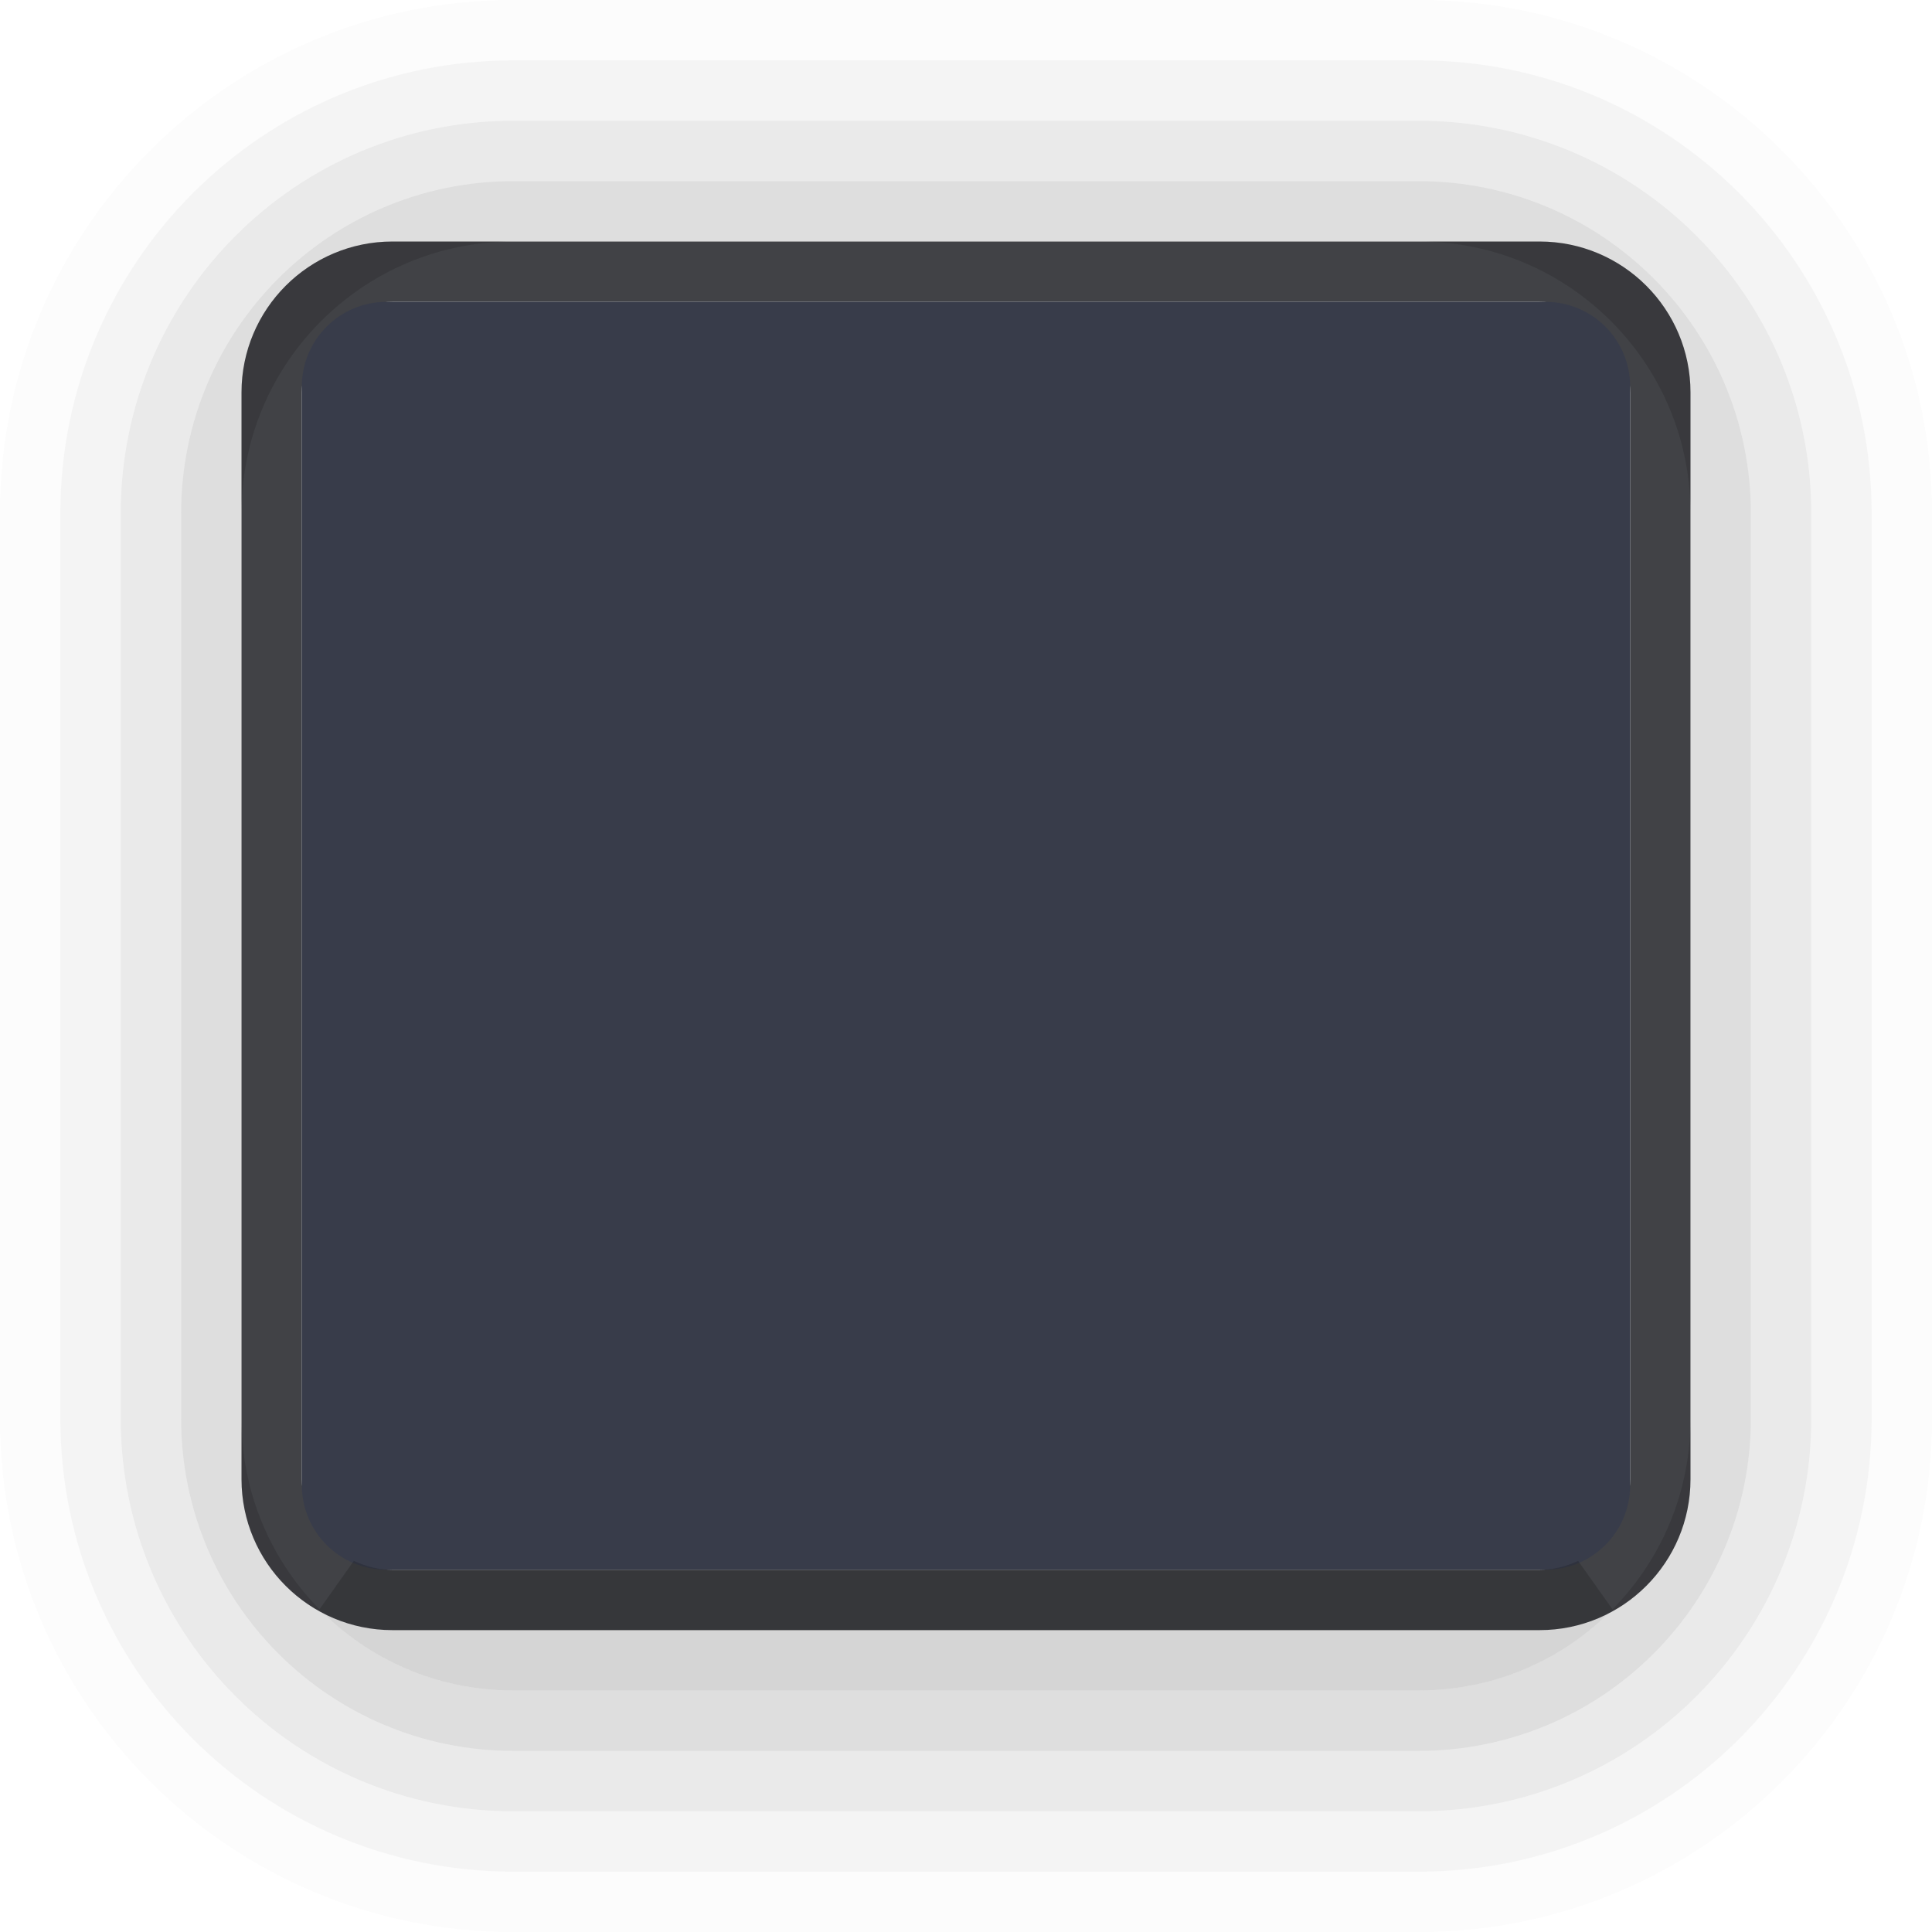
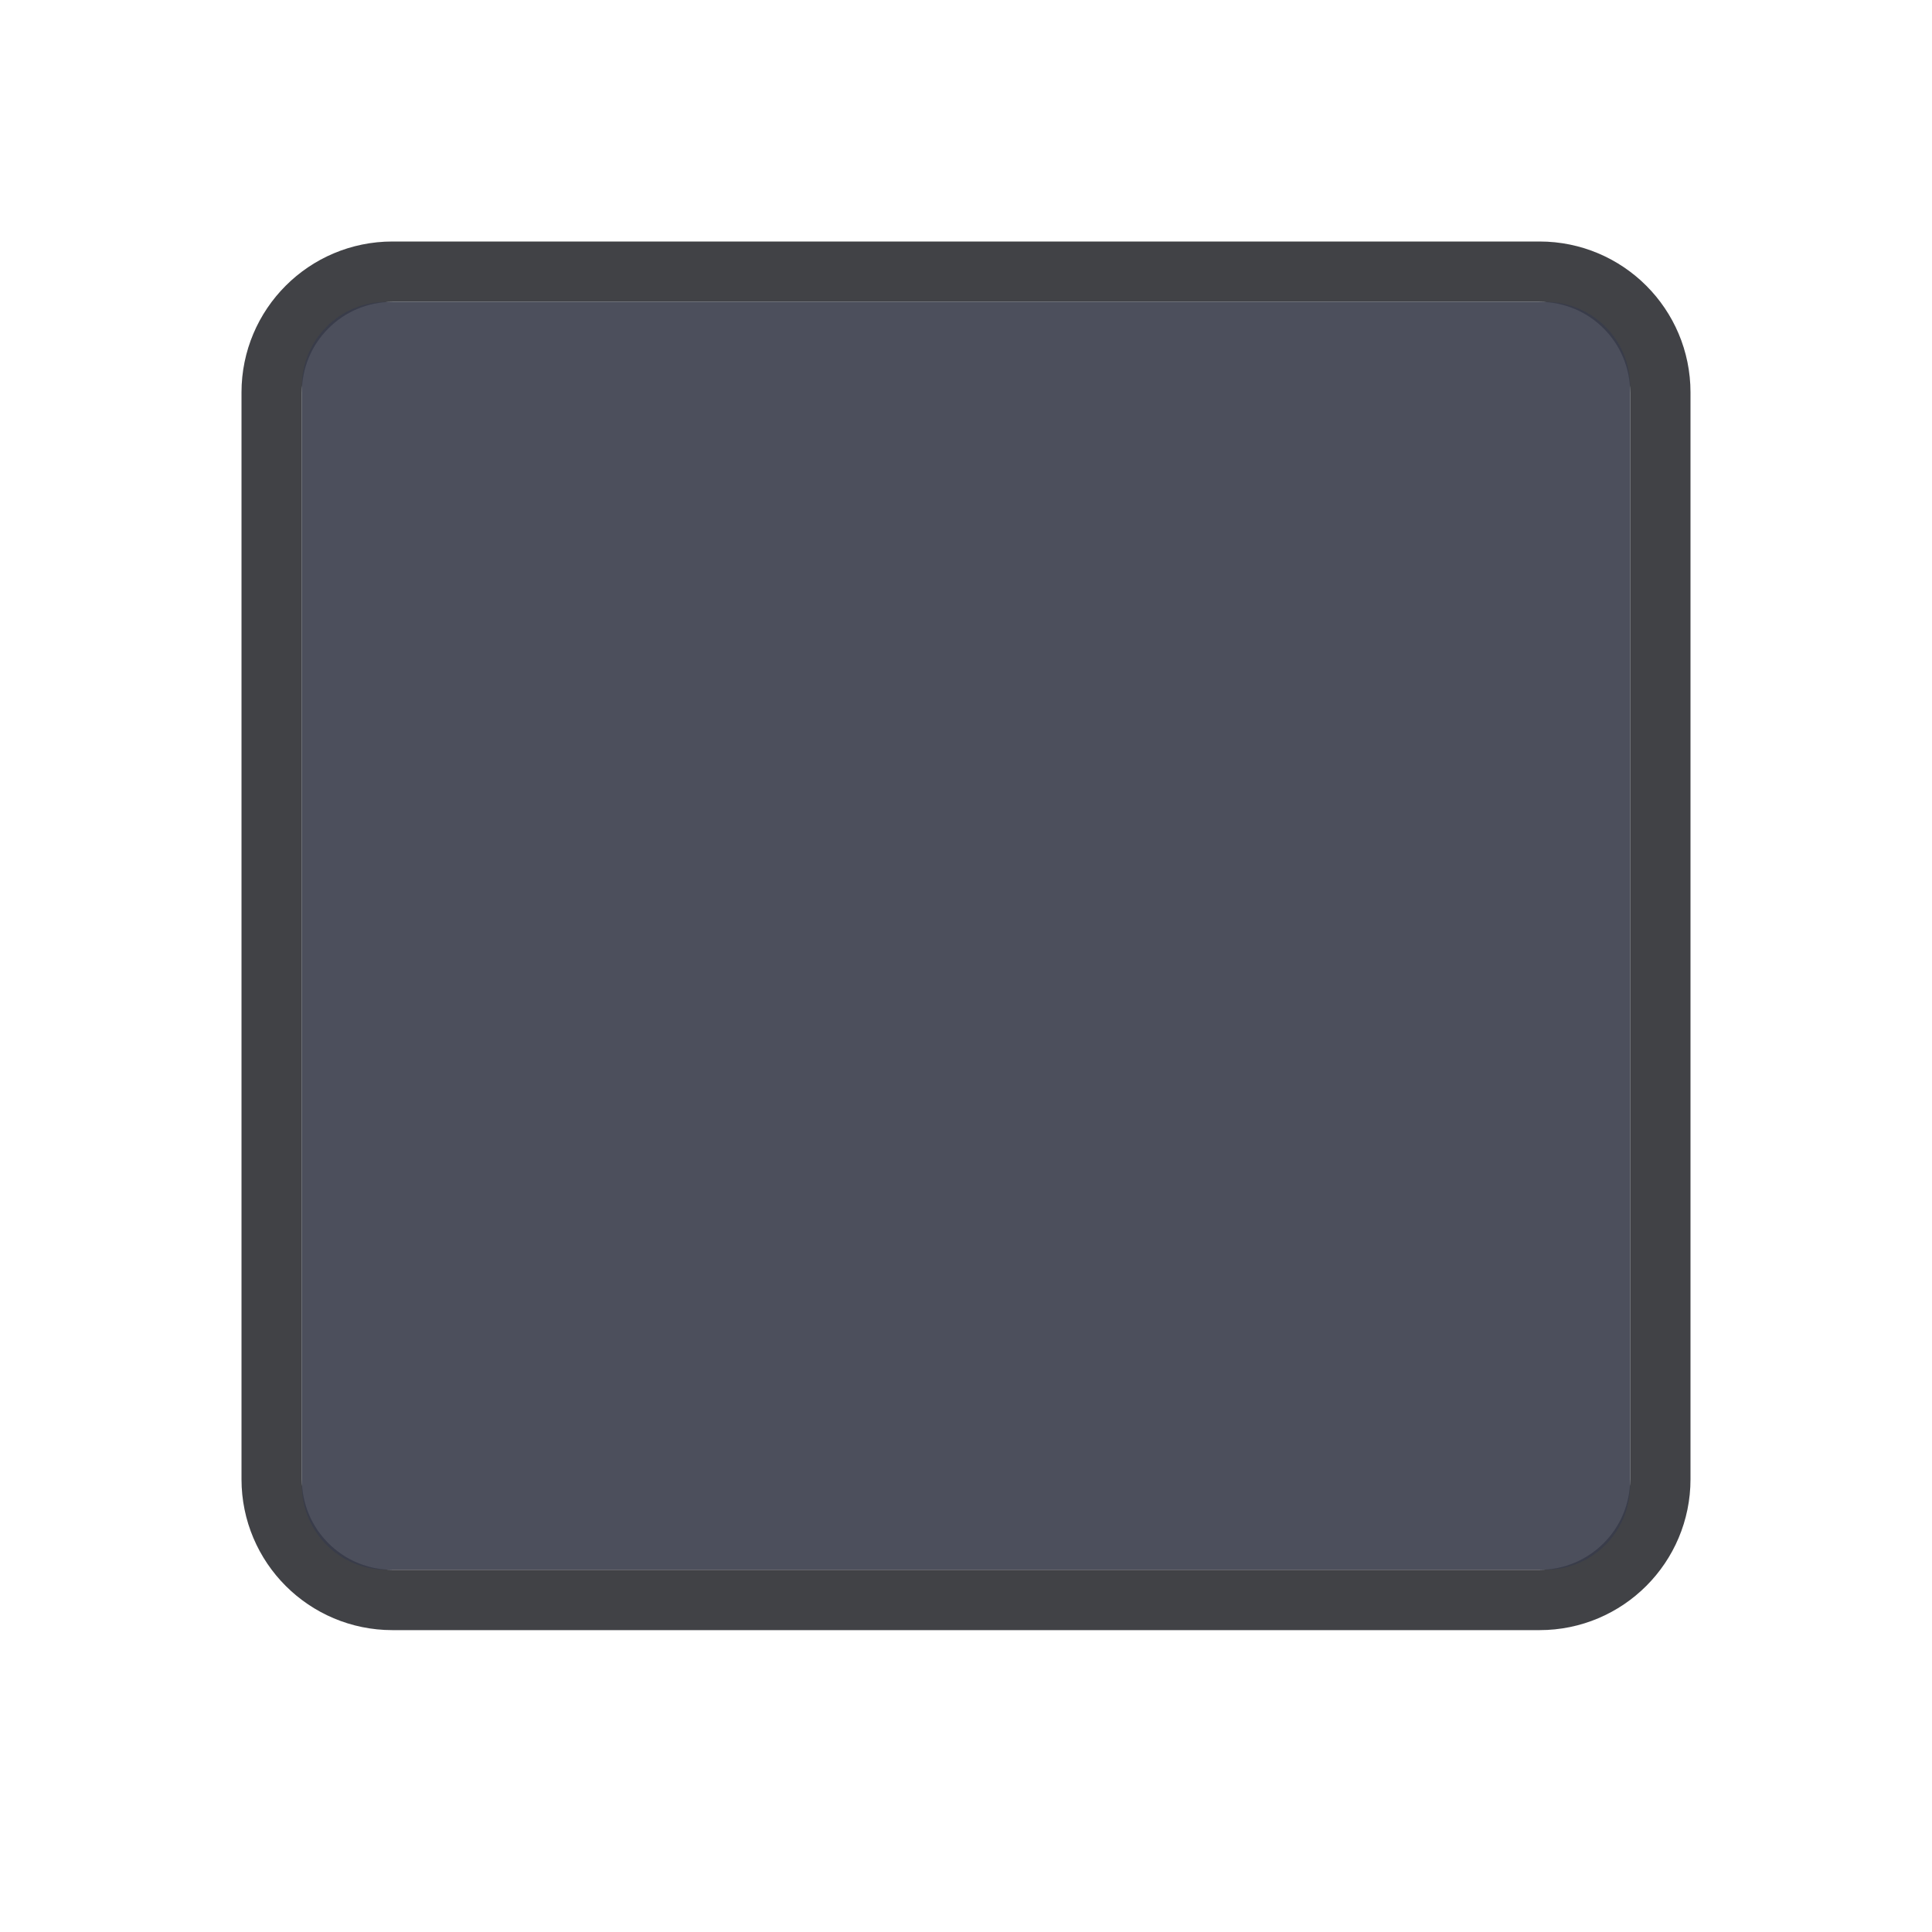
<svg xmlns="http://www.w3.org/2000/svg" width="32" height="32" viewBox="0 0 32 32" id="svg5386" version="1.1">
  <defs id="defs5388" />
  <g id="layer1" transform="translate(0,-1020.362)">
    <rect style="display:inline;opacity:0.83;fill:none;fill-opacity:1;stroke:#1b1c21;stroke-width:1;stroke-linecap:round;stroke-linejoin:miter;stroke-miterlimit:4;stroke-dasharray:none;stroke-dashoffset:0;stroke-opacity:1" id="rect4164-4-3" width="23" height="22" x="4.5" y="1024.862" rx="2" ry="2" />
-     <rect style="display:inline;opacity:1;fill:#383c4a;fill-opacity:1;stroke:none;stroke-width:1;stroke-linecap:round;stroke-linejoin:miter;stroke-miterlimit:4;stroke-dasharray:none;stroke-dashoffset:0;stroke-opacity:1" id="rect4164" width="22" height="21" x="5" y="1025.362" rx="1.4" ry="1.4" />
-     <g transform="translate(-426,658.3623)" id="g4271" style="display:inline;opacity:0.65">
-       <rect ry="8" rx="8" y="362.5" x="426.5" height="31" width="31" id="rect4164-4-7-5-3-8-8" style="display:inline;opacity:0.02;fill:none;fill-opacity:1;stroke:#000000;stroke-width:1;stroke-linecap:round;stroke-linejoin:miter;stroke-miterlimit:4;stroke-dasharray:none;stroke-dashoffset:0;stroke-opacity:1" />
-       <rect ry="7" rx="7" y="363.5" x="427.5" height="29" width="29" id="rect4164-4-7-5-3-8" style="display:inline;opacity:0.07;fill:none;fill-opacity:1;stroke:#000000;stroke-width:1;stroke-linecap:round;stroke-linejoin:miter;stroke-miterlimit:4;stroke-dasharray:none;stroke-dashoffset:0;stroke-opacity:1" />
-       <rect ry="6" rx="6" y="364.5" x="428.5" height="27" width="27" id="rect4164-4-7-5-3" style="display:inline;opacity:0.13;fill:none;fill-opacity:1;stroke:#000000;stroke-width:1;stroke-linecap:round;stroke-linejoin:miter;stroke-miterlimit:4;stroke-dasharray:none;stroke-dashoffset:0;stroke-opacity:1" />
-       <rect ry="5" rx="5" y="365.5" x="429.5" height="25" width="25" id="rect4164-4-7-5" style="display:inline;opacity:0.2;fill:none;fill-opacity:1;stroke:#000000;stroke-width:1;stroke-linecap:round;stroke-linejoin:miter;stroke-miterlimit:4;stroke-dasharray:none;stroke-dashoffset:0;stroke-opacity:1" />
-       <path transform="translate(-6.1035156e-5,0)" id="rect4164-4-7" d="M 431.648,388.305 C 432.373,389.042 433.38,389.5 434.5,389.5 l 15,0 c 1.12,0 2.127,-0.458 2.852,-1.195 -0.259,0.122 -0.545,0.195 -0.852,0.195 l -19,0 c -0.306,0 -0.592,-0.073 -0.852,-0.195 z" style="display:inline;opacity:0.25;fill:none;fill-opacity:1;stroke:#000000;stroke-width:1;stroke-linecap:round;stroke-linejoin:miter;stroke-miterlimit:4;stroke-dasharray:none;stroke-dashoffset:0;stroke-opacity:1" />
-     </g>
+     <rect style="display:inline;opacity:0.9;fill:#383c4a;fill-opacity:1;stroke:none;stroke-width:1;stroke-linecap:round;stroke-linejoin:miter;stroke-miterlimit:4;stroke-dasharray:none;stroke-dashoffset:0;stroke-opacity:1" id="rect4164" width="22" height="21" x="5" y="1025.362" rx="1.4" ry="1.4" />
  </g>
</svg>
